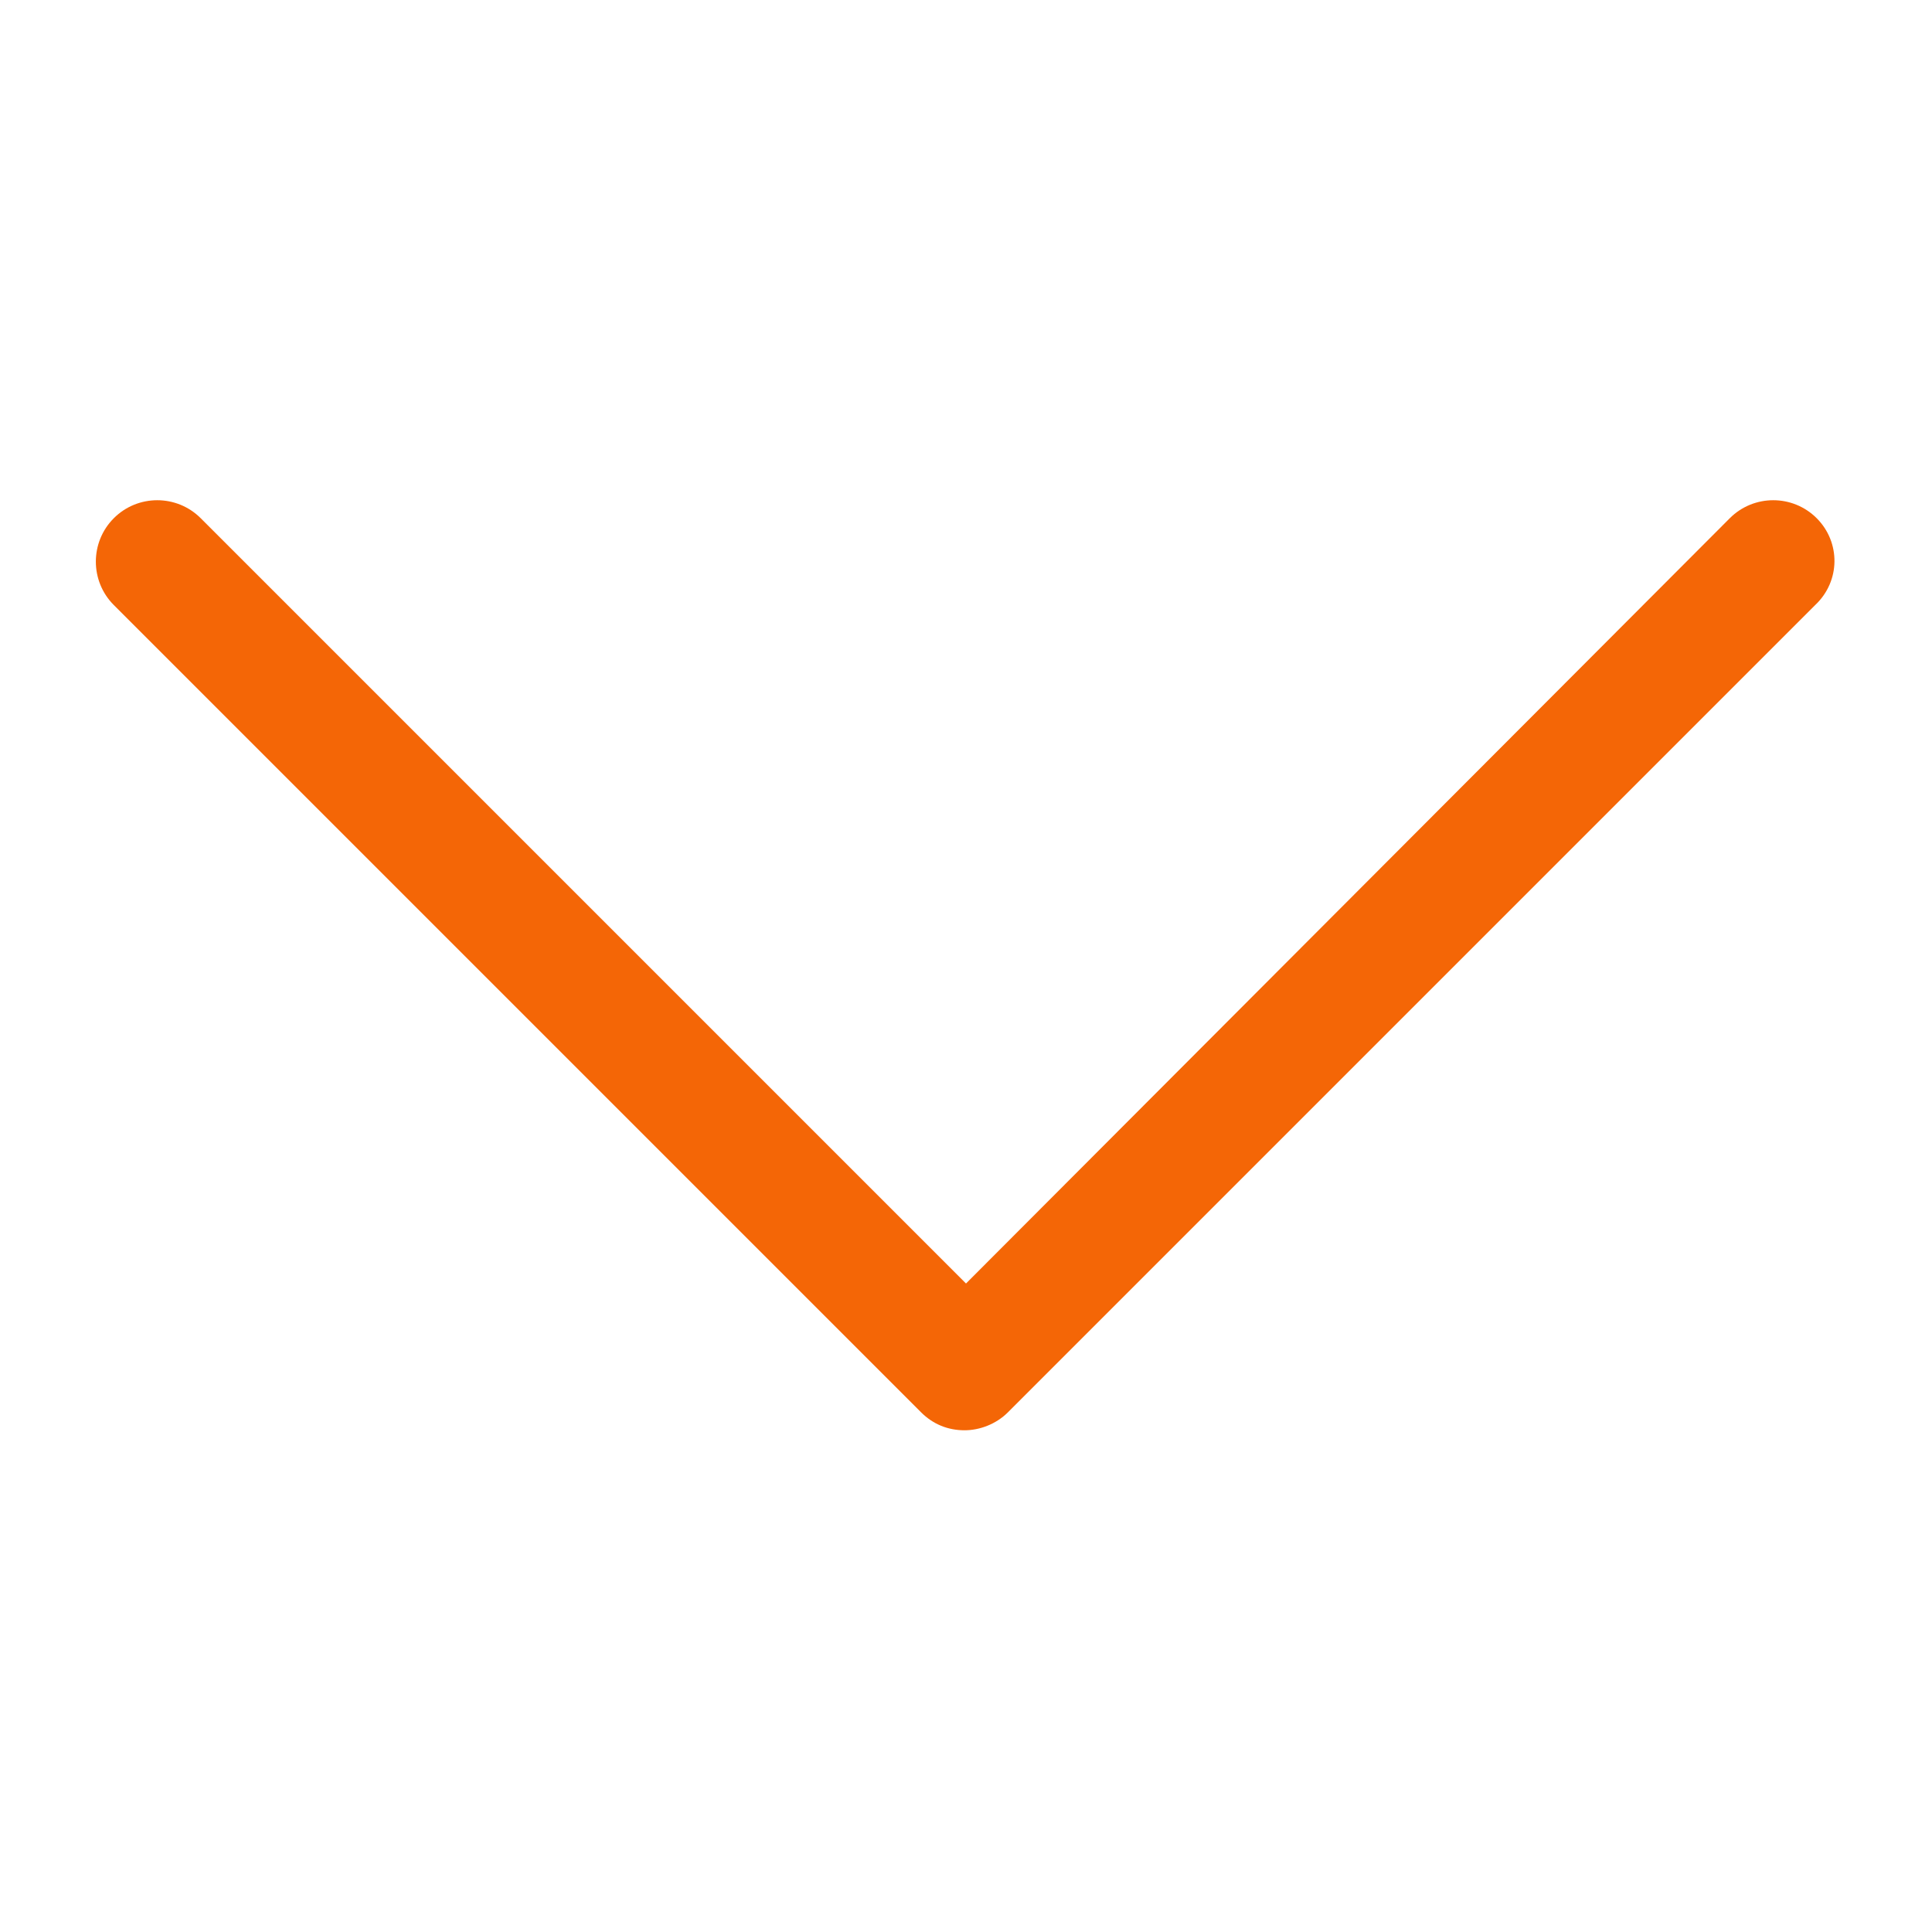
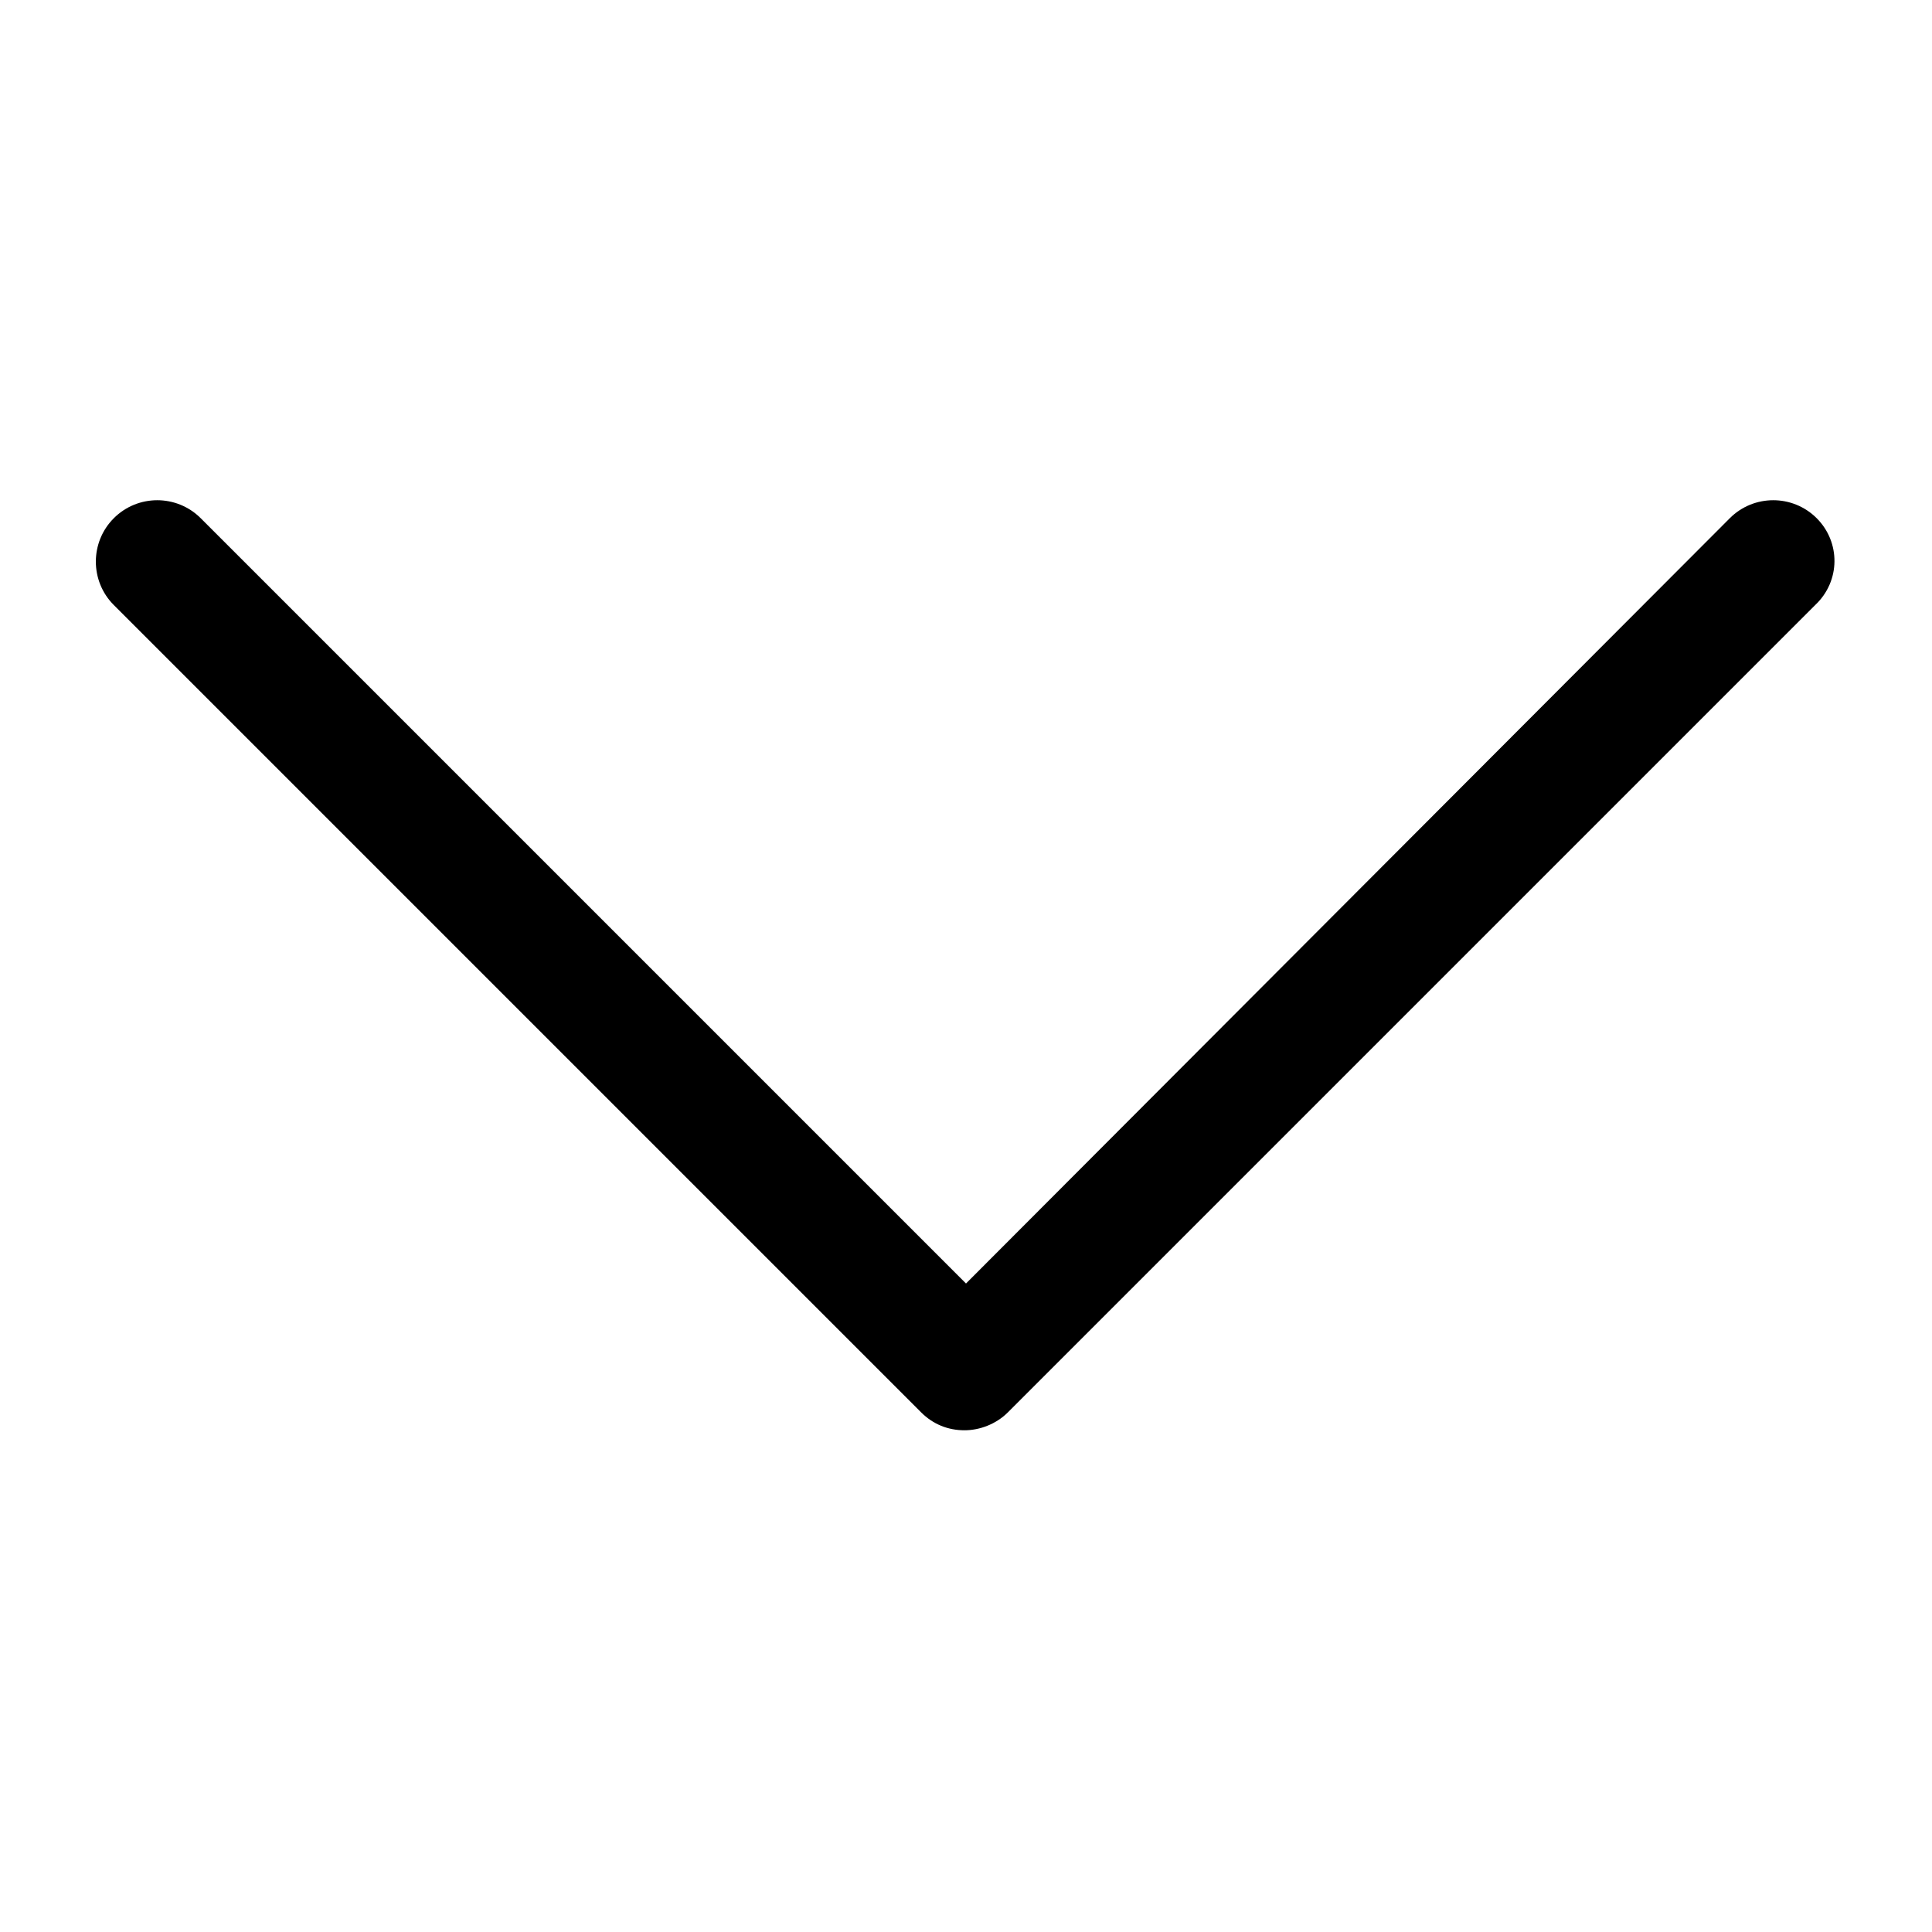
- <svg xmlns="http://www.w3.org/2000/svg" version="1.1" id="Слой_1" x="0px" y="0px" viewBox="0 0 129 129" style="enable-background:new 0 0 129 129;" xml:space="preserve">
-   <style type="text/css">
- 	.st0{fill:#F46606;}
- </style>
+ <svg xmlns="http://www.w3.org/2000/svg" version="1.1" viewBox="0 0 129 129" enable-background="new 0 0 129 129">
  <g>
-     <path class="st0" d="M121.3,34.6c-1.6-1.6-4.2-1.6-5.8,0l-51,51.1L13.4,34.6c-1.6-1.6-4.2-1.6-5.8,0s-1.6,4.2,0,5.8l53.9,53.9   c0.8,0.8,1.8,1.2,2.9,1.2c1,0,2.1-0.4,2.9-1.2l53.9-53.9C122.9,38.8,122.9,36.2,121.3,34.6z" />
+     <path d="m121.3,34.6c-1.6-1.6-4.2-1.6-5.8,0l-51,51.1-51.1-51.1c-1.6-1.6-4.2-1.6-5.8,0-1.6,1.6-1.6,4.2 0,5.8l53.9,53.9c0.8,0.8 1.8,1.2 2.9,1.2 1,0 2.1-0.4 2.9-1.2l53.9-53.9c1.7-1.6 1.7-4.2 0.1-5.8z" />
  </g>
</svg>
